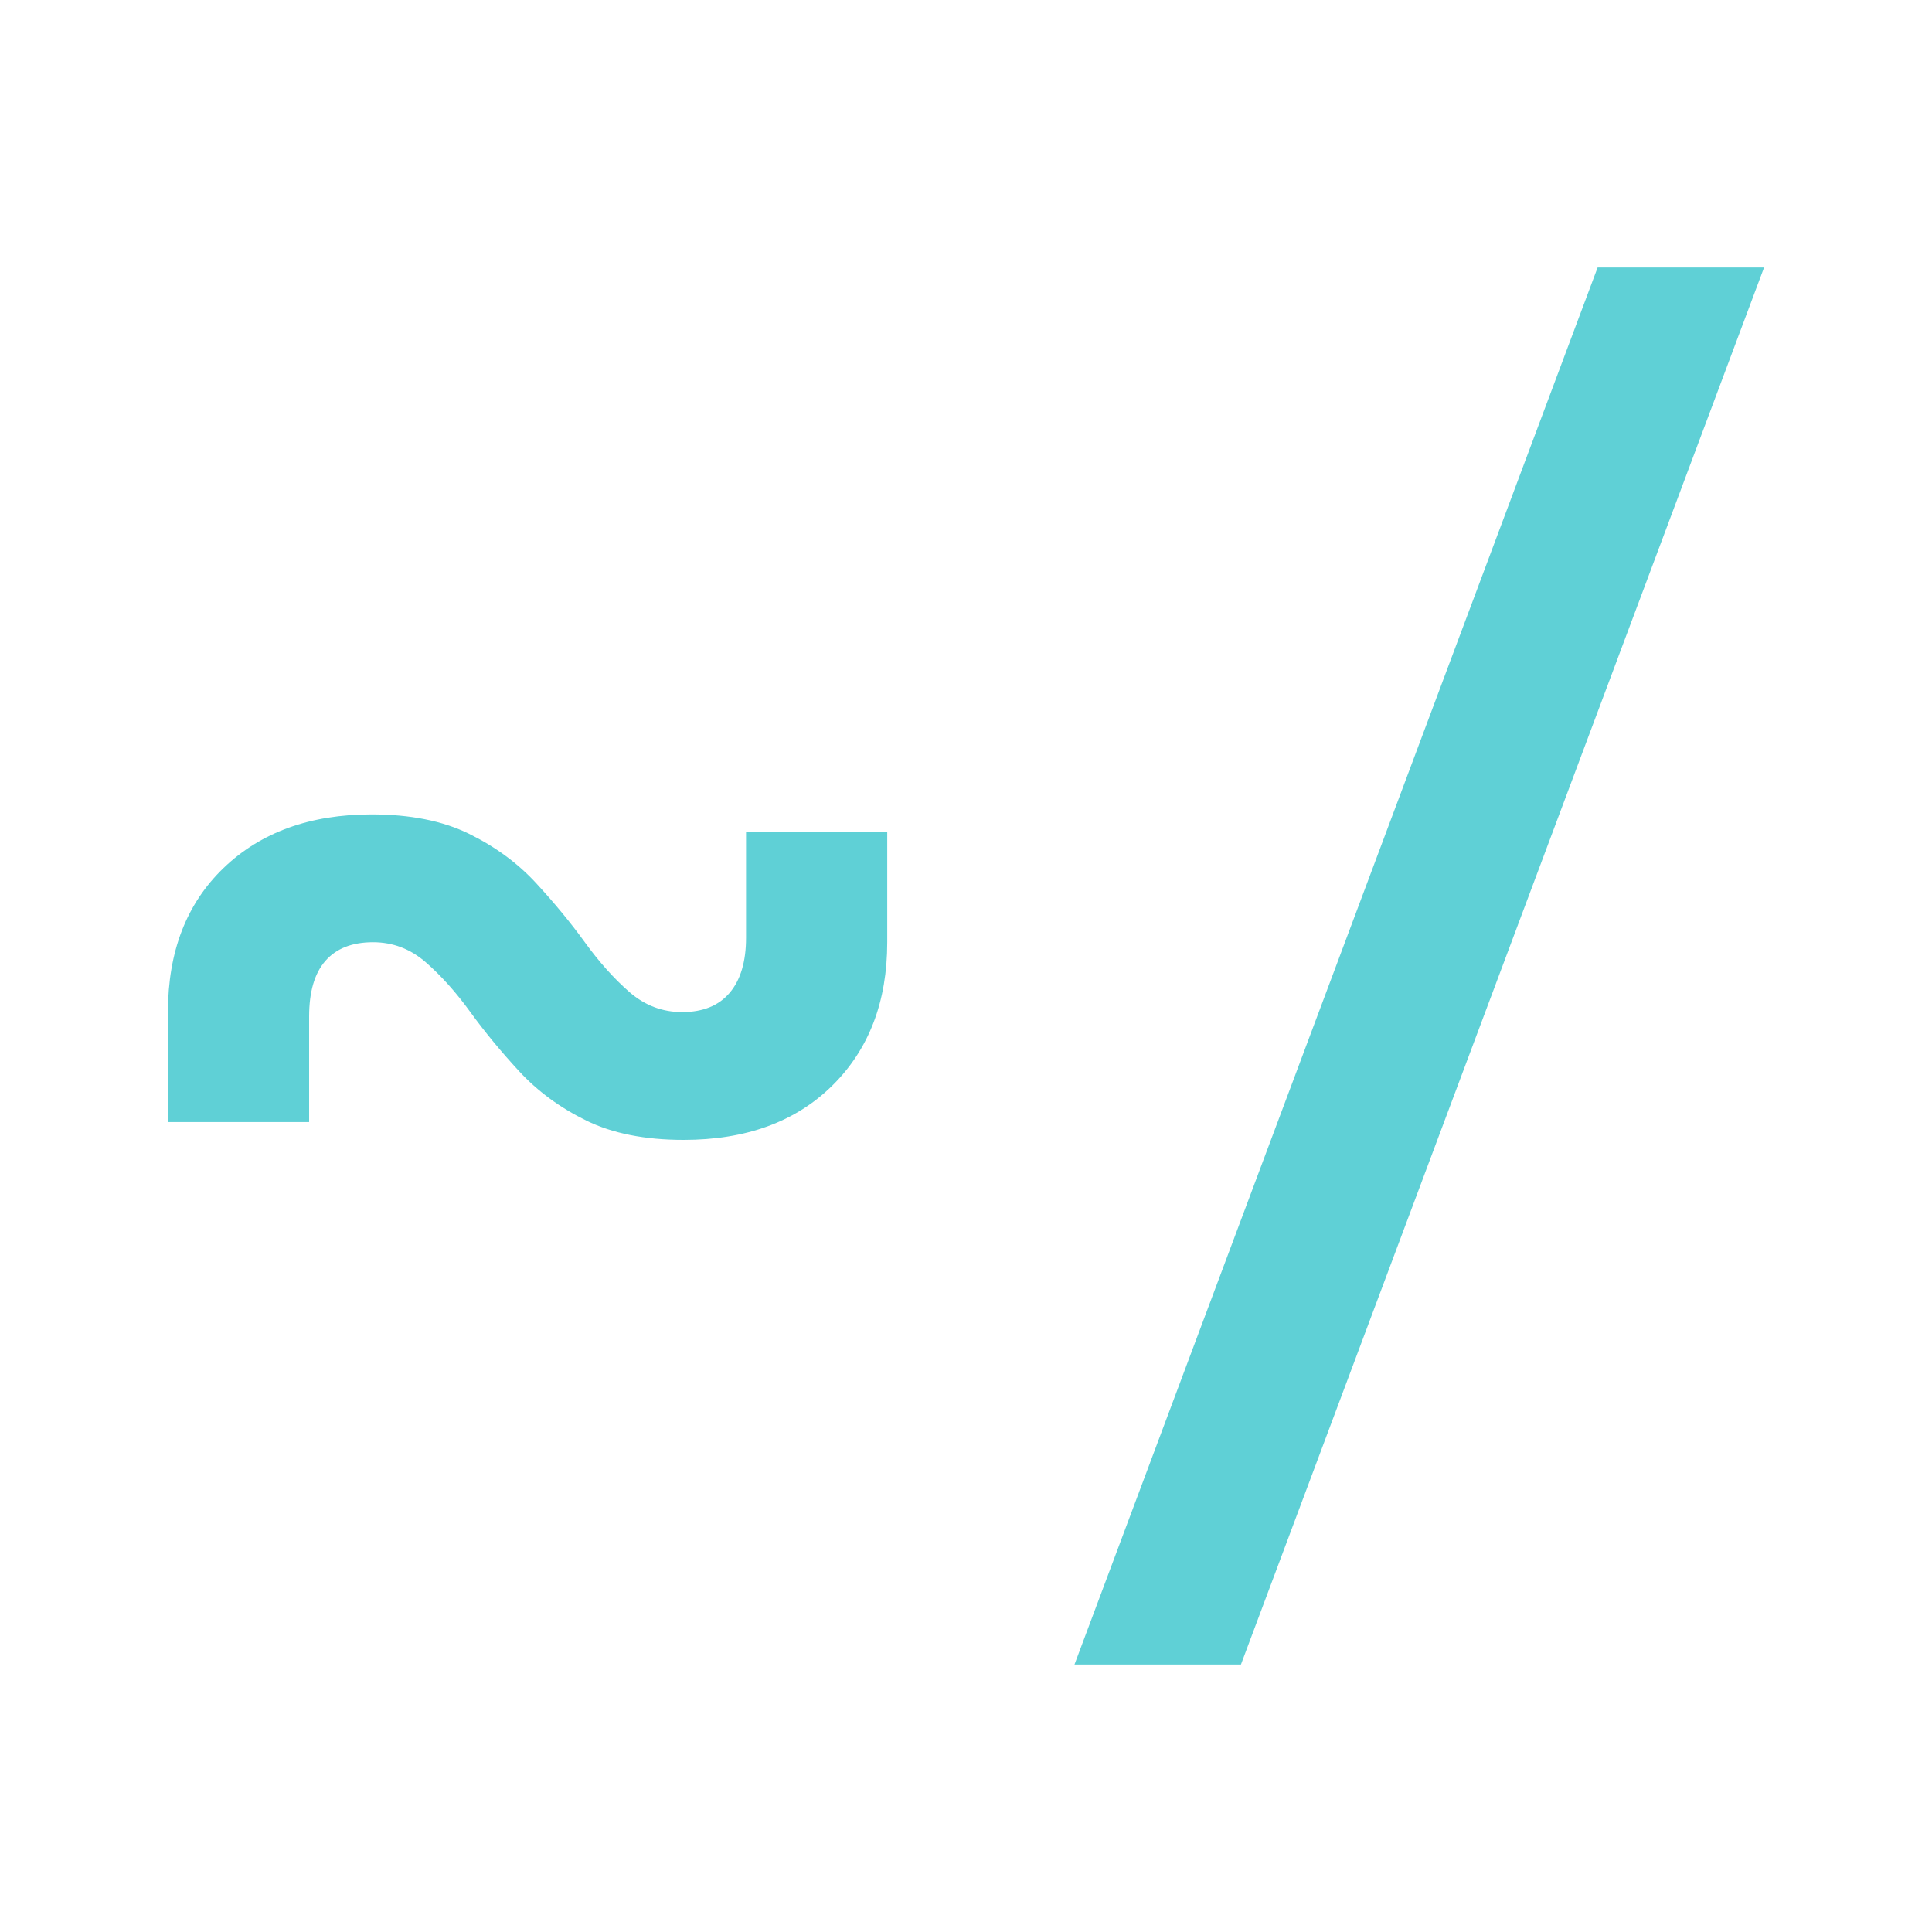
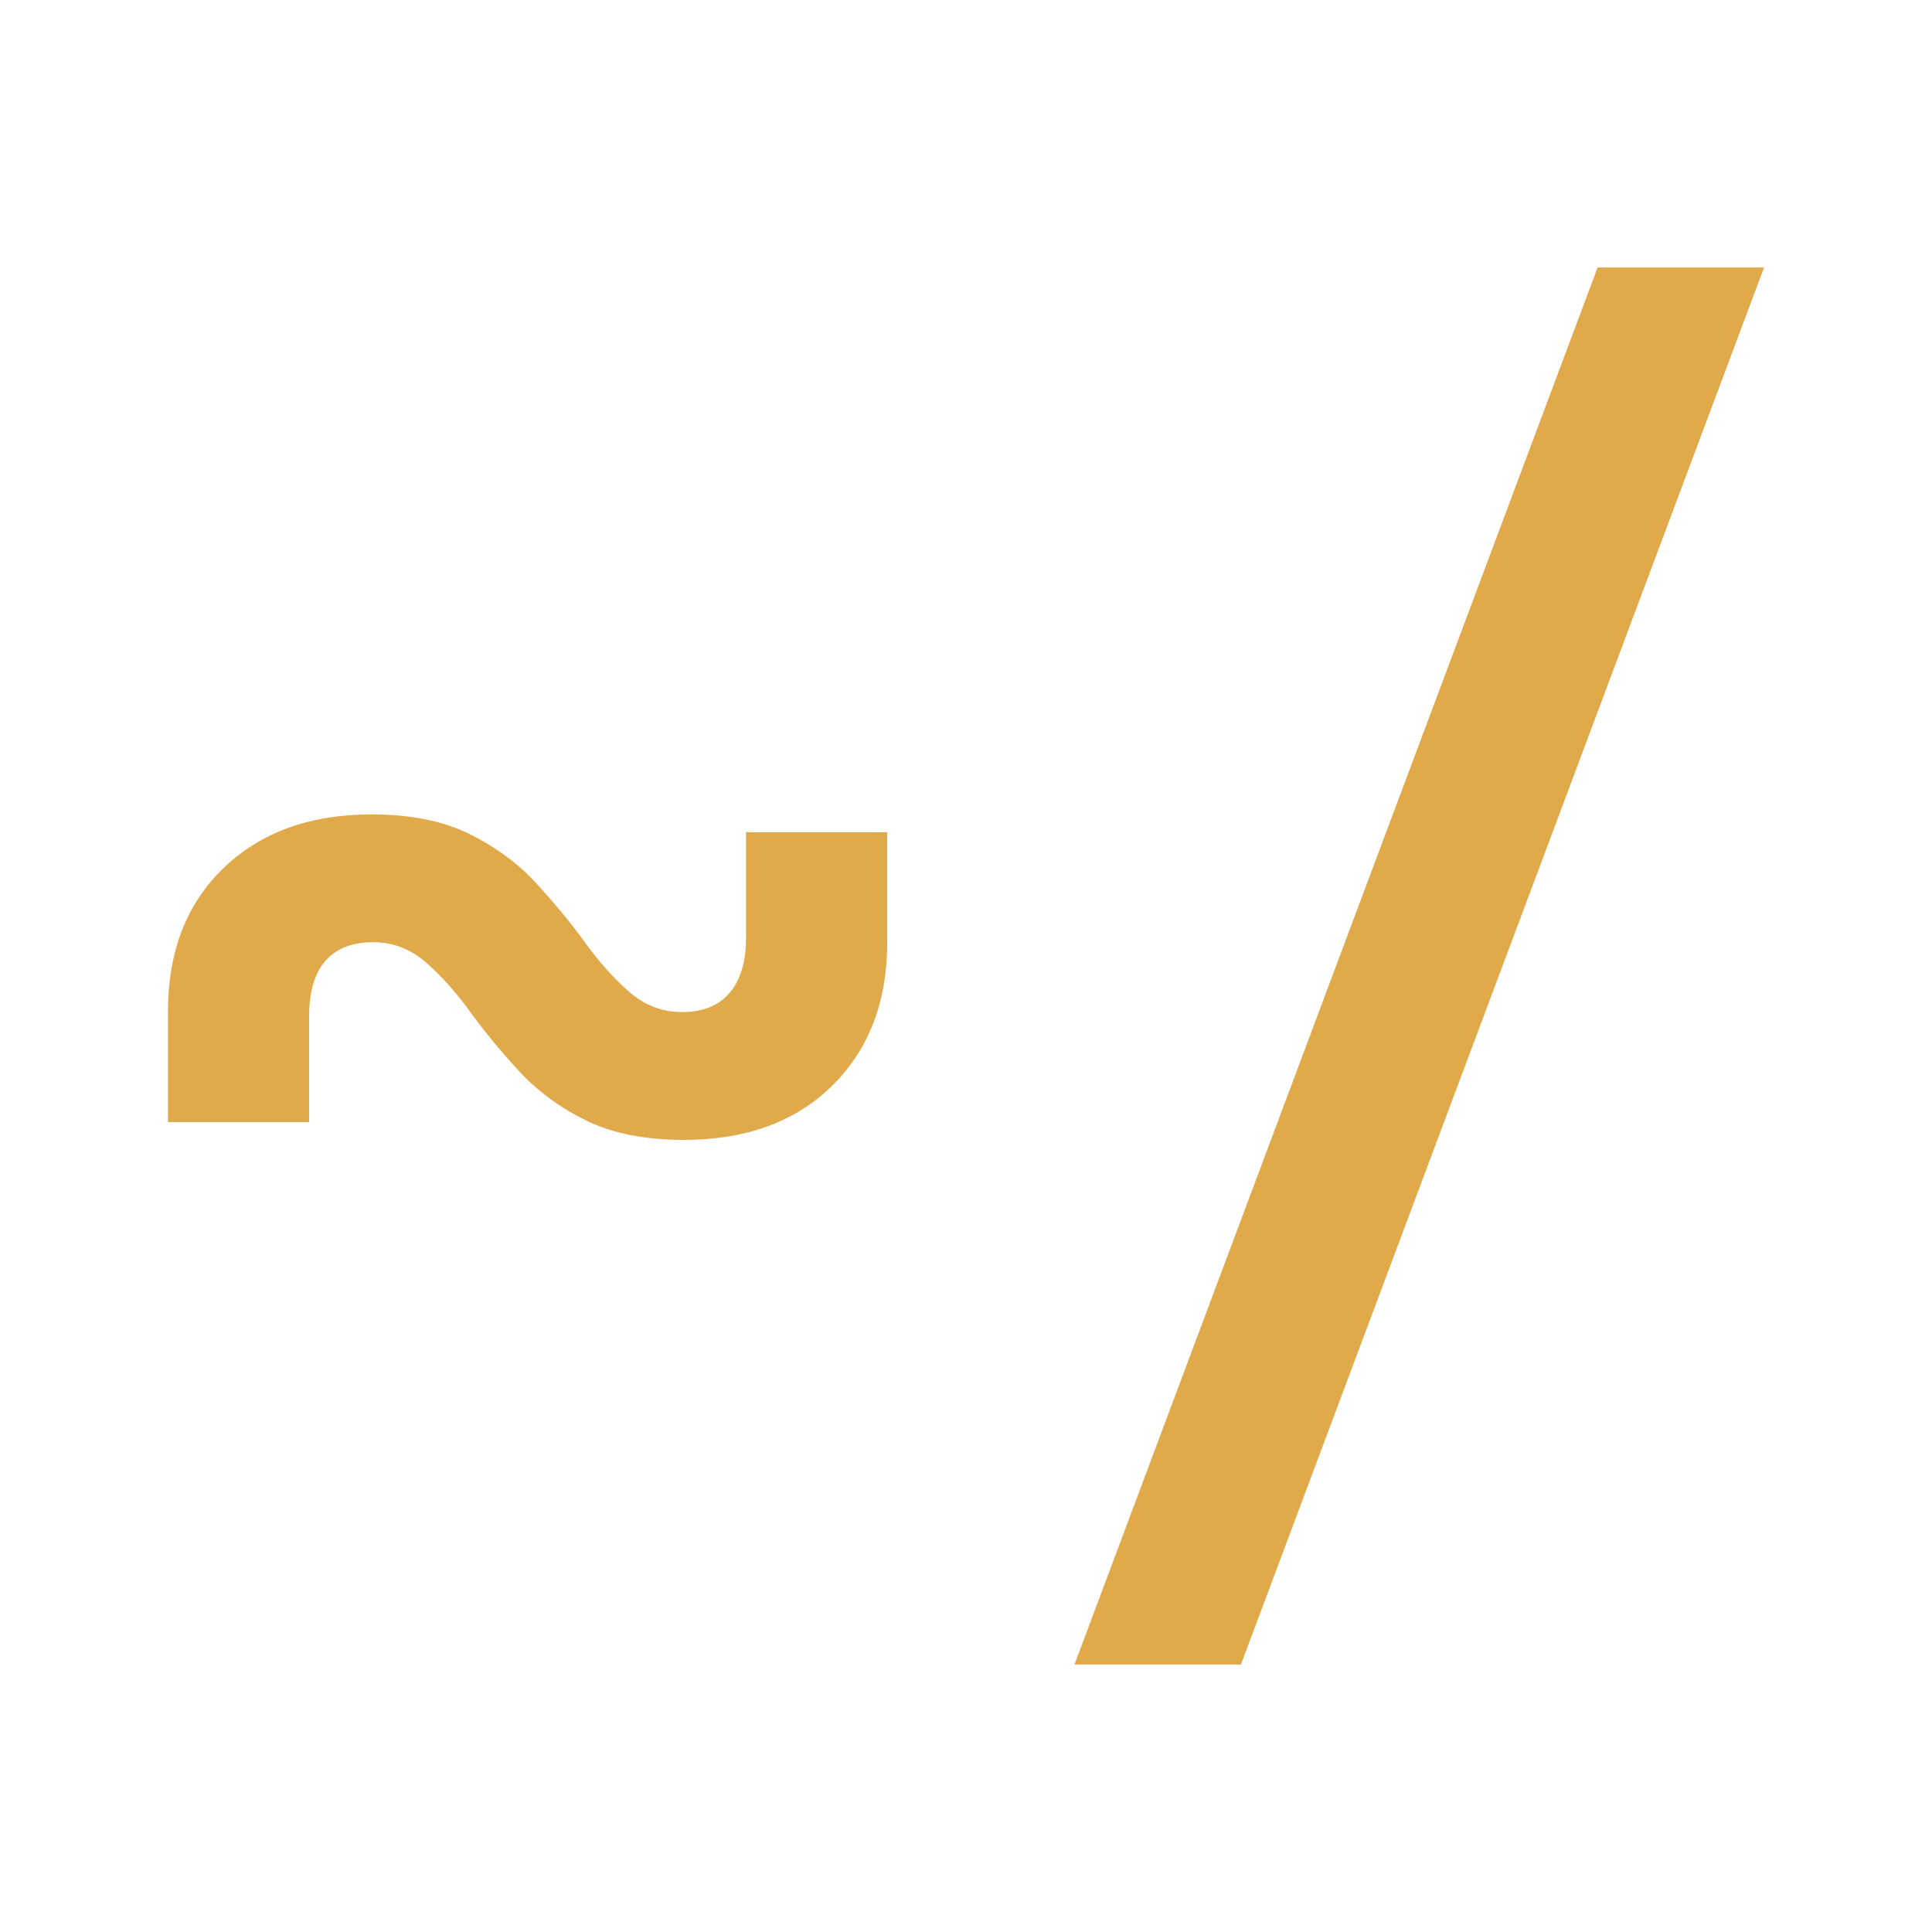
<svg xmlns="http://www.w3.org/2000/svg" viewBox="-55 -1010 1300 1300">
-   <style>path{fill:#5fd0d6}@media (prefers-color-scheme:light){path{fill:#0f7c86}}</style>
+   <style>path{fill:#e0a94a}@media (prefers-color-scheme:light){path{fill:#9a6200}}</style>
  <path d="M58 -255V-329Q58 -390 95.5 -426.0Q133 -462 195 -462Q234 -462 260.5 -449.0Q287 -436 305.5 -416.0Q324 -396 338.5 -376.0Q353 -356 368.5 -342.5Q384 -329 404 -329Q425 -329 436.0 -342.0Q447 -355 447 -379V-450H542V-376Q542 -316 505.0 -279.5Q468 -243 405 -243Q366 -243 339.5 -256.0Q313 -269 294.5 -289.0Q276 -309 261.5 -329.0Q247 -349 231.5 -362.5Q216 -376 196 -376Q175 -376 164.0 -363.5Q153 -351 153 -326V-255ZM668 110 1020 -830H1132L780 110Z" />
</svg>
